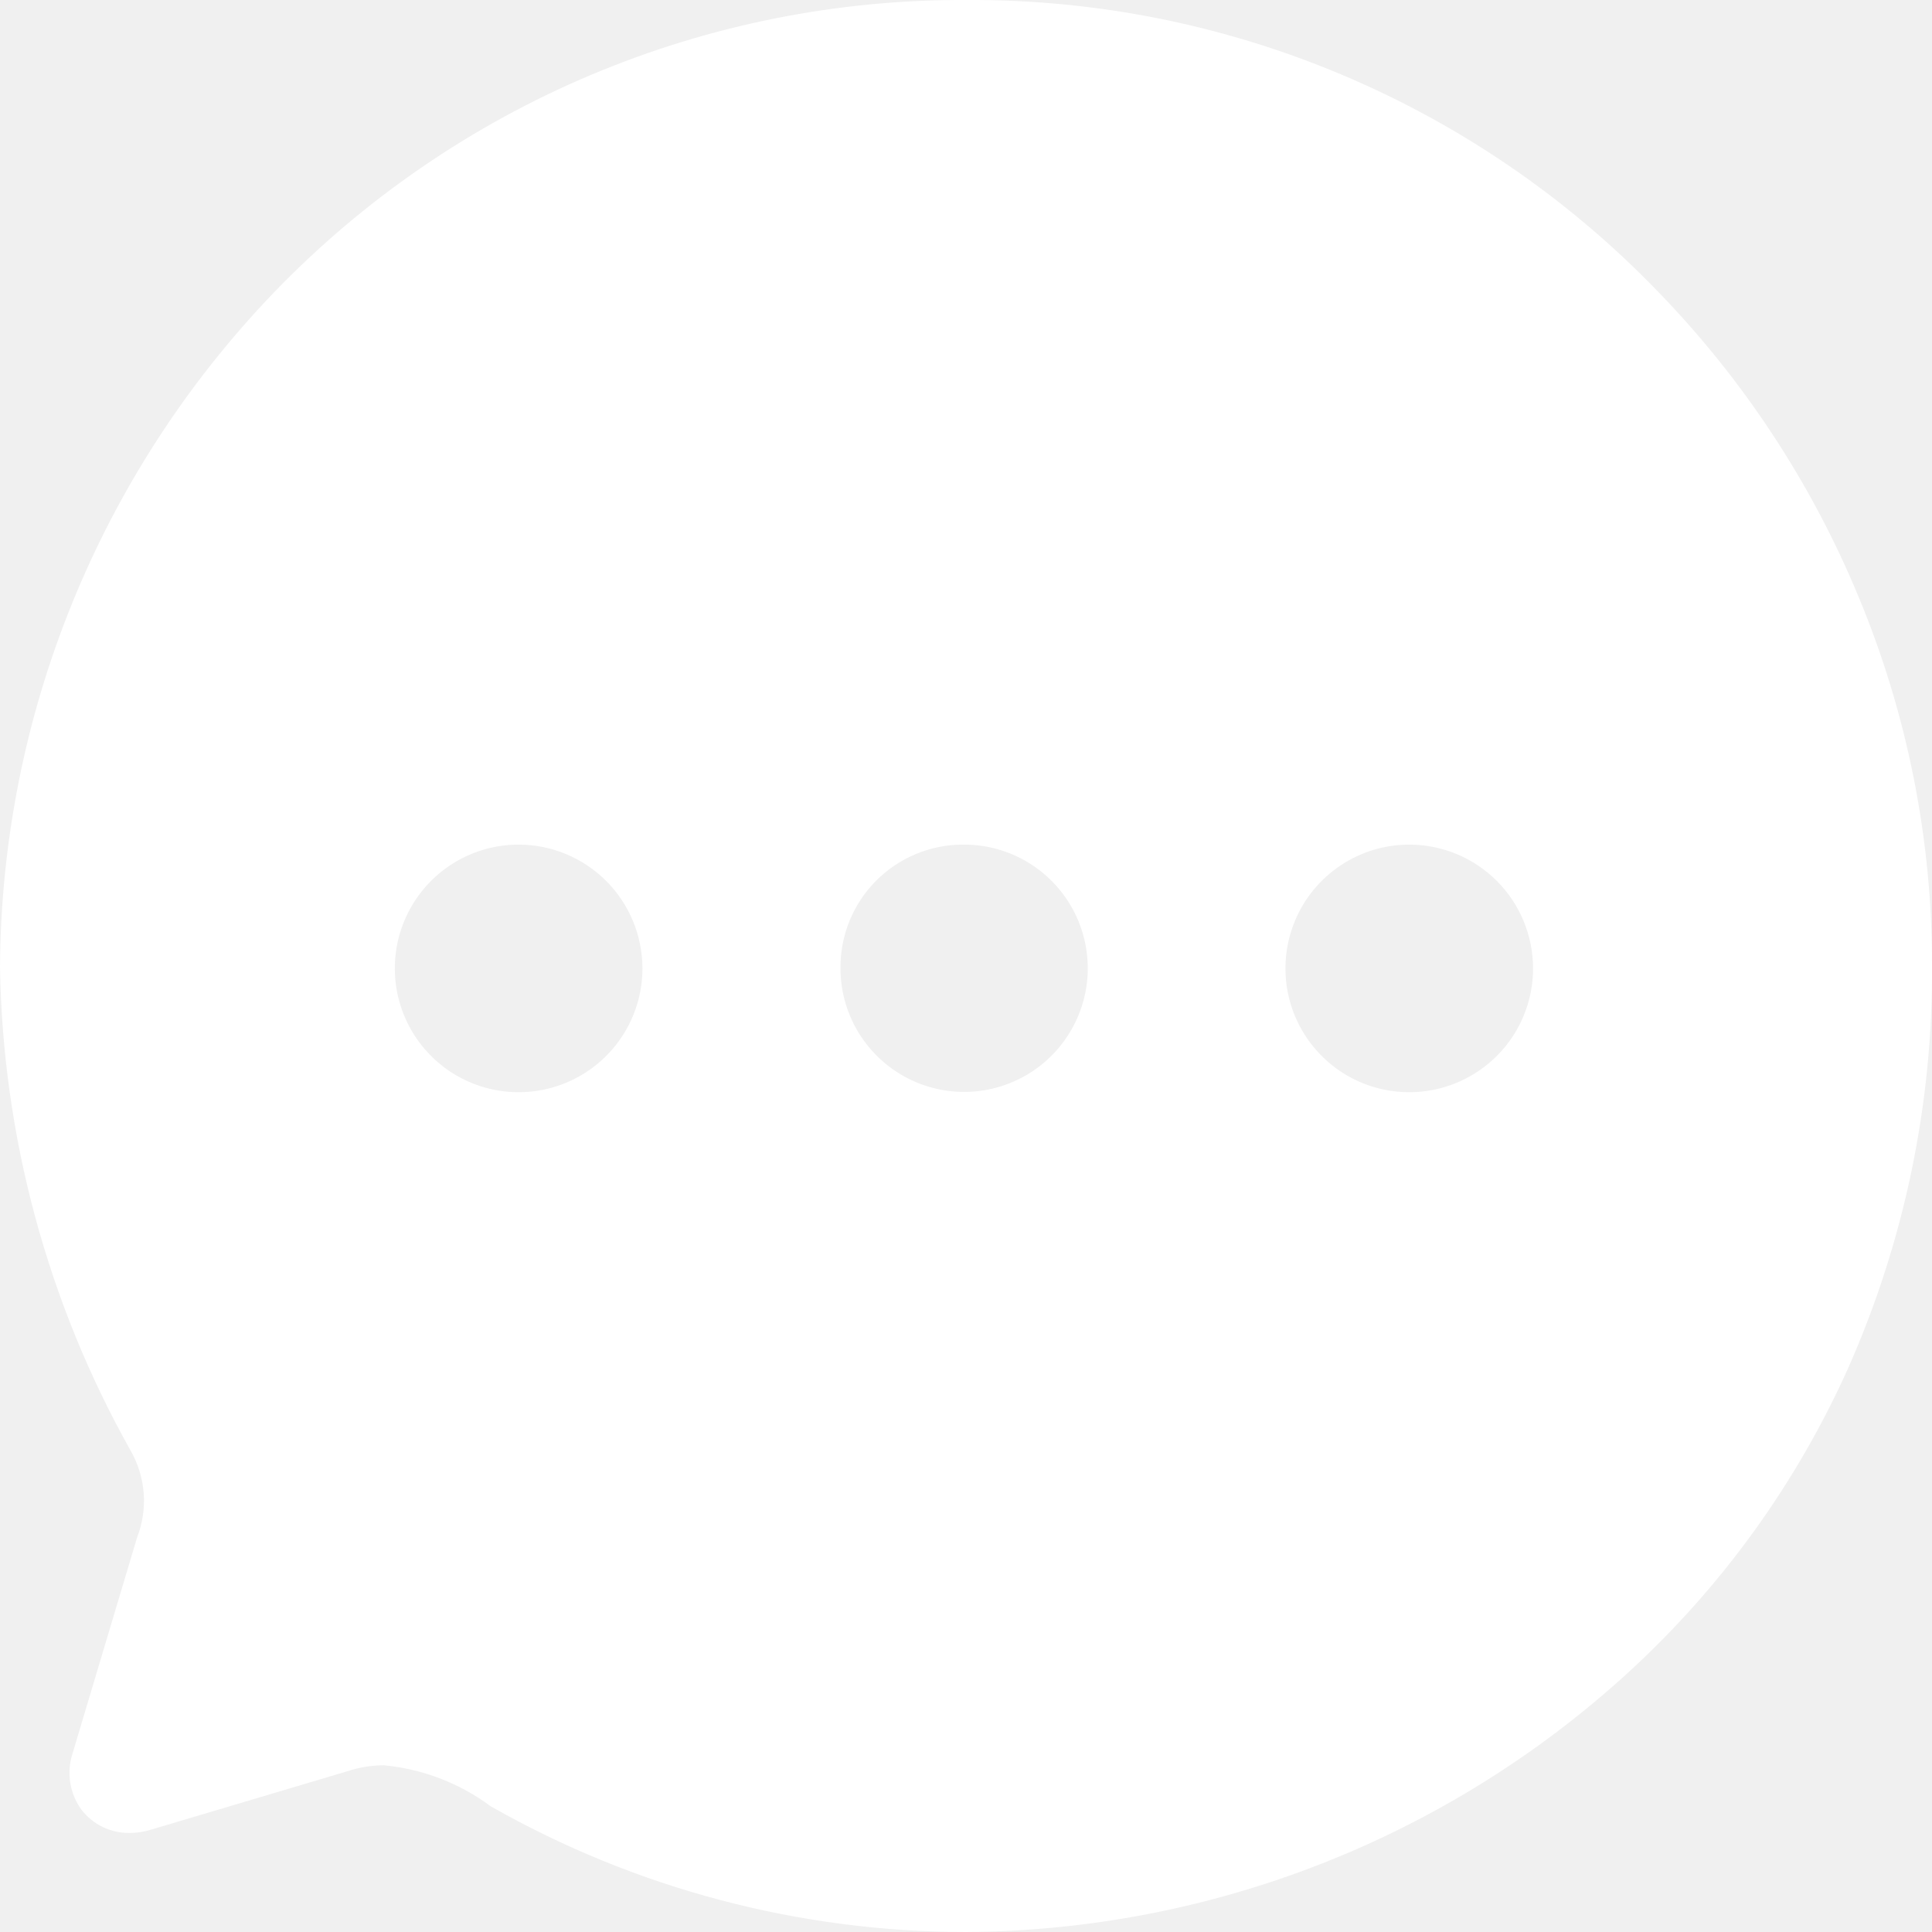
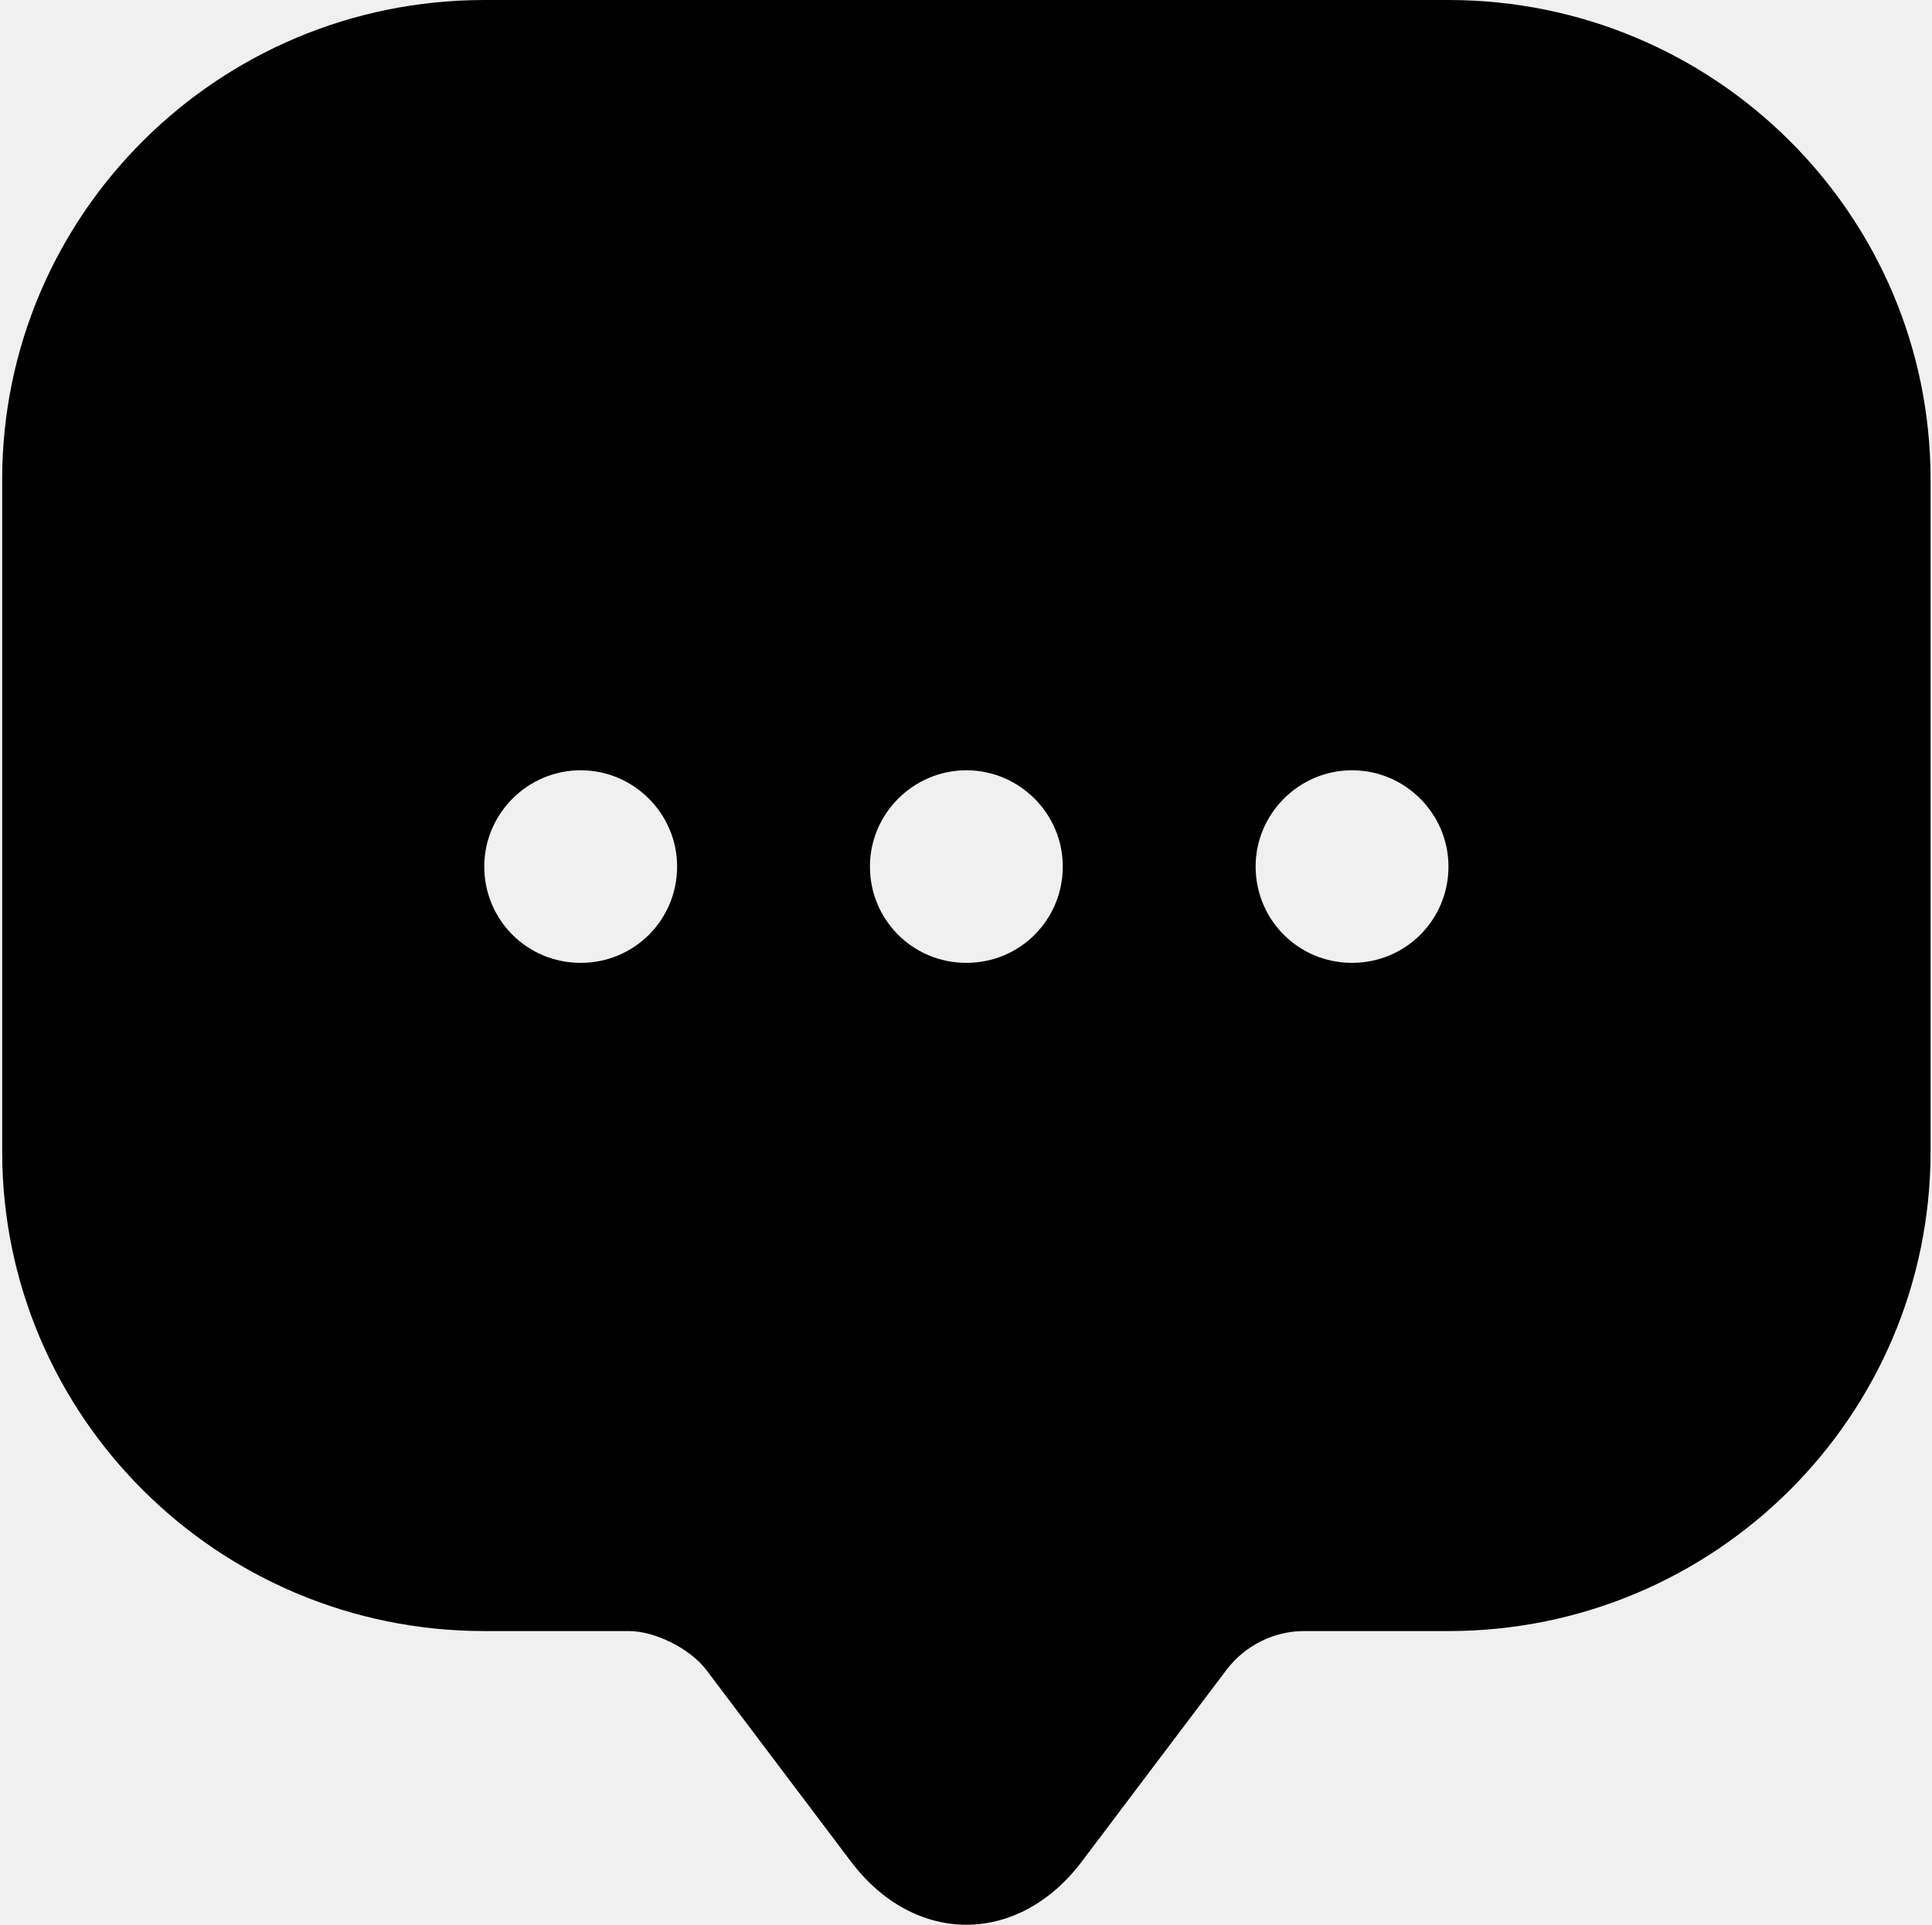
- <svg xmlns="http://www.w3.org/2000/svg" width="55" height="55" viewBox="0 0 55 55" fill="none">
-   <g clip-path="url(#clip0_3_11)">
-     <path d="M27.5 55C22.756 54.999 18.093 53.766 13.969 51.421C13.081 50.761 12.028 50.358 10.927 50.254C10.569 50.255 10.213 50.314 9.874 50.428L4.316 52.082C4.115 52.146 3.906 52.179 3.695 52.18C3.43 52.184 3.168 52.127 2.929 52.013C2.69 51.898 2.482 51.729 2.32 51.52C2.155 51.294 2.046 51.033 2.001 50.757C1.956 50.481 1.977 50.198 2.061 49.932L3.905 43.761C4.06 43.361 4.123 42.931 4.09 42.502C4.056 42.074 3.928 41.658 3.713 41.286C1.355 37.084 0.079 32.36 0 27.542C0.037 20.379 2.825 13.505 7.786 8.339C10.343 5.681 13.415 3.571 16.813 2.137C20.211 0.704 23.866 -0.023 27.554 -0C31.204 -0.015 34.819 0.706 38.184 2.121C41.548 3.536 44.592 5.615 47.134 8.234C49.599 10.757 51.559 13.727 52.908 16.986C54.29 20.304 55.002 23.863 55 27.458C55.029 31.407 54.218 35.318 52.621 38.93C51.149 42.217 49.02 45.168 46.365 47.601C41.212 52.322 34.488 54.959 27.5 55ZM40.123 24.044C39.426 24.044 38.744 24.249 38.164 24.636C37.584 25.023 37.131 25.573 36.864 26.217C36.596 26.861 36.526 27.57 36.661 28.254C36.797 28.938 37.132 29.566 37.625 30.059C38.117 30.553 38.745 30.889 39.429 31.025C40.113 31.161 40.822 31.092 41.466 30.825C42.11 30.559 42.661 30.107 43.049 29.527C43.436 28.948 43.643 28.266 43.643 27.569C43.642 26.635 43.272 25.739 42.612 25.079C41.952 24.418 41.057 24.046 40.123 24.044ZM27.393 24.044C26.47 24.05 25.587 24.421 24.937 25.076C24.287 25.732 23.924 26.619 23.927 27.542C23.922 28.239 24.125 28.922 24.509 29.503C24.893 30.085 25.441 30.54 26.084 30.81C26.726 31.08 27.435 31.153 28.119 31.02C28.803 30.886 29.433 30.553 29.927 30.061C30.422 29.57 30.759 28.943 30.897 28.259C31.035 27.576 30.966 26.867 30.701 26.223C30.435 25.578 29.984 25.027 29.404 24.639C28.825 24.251 28.144 24.044 27.447 24.044H27.394H27.393ZM14.769 24.044C14.071 24.044 13.389 24.249 12.809 24.636C12.229 25.023 11.777 25.573 11.509 26.217C11.242 26.861 11.171 27.57 11.307 28.254C11.443 28.938 11.778 29.566 12.271 30.059C12.763 30.553 13.391 30.889 14.075 31.025C14.759 31.161 15.468 31.092 16.112 30.825C16.756 30.559 17.307 30.107 17.694 29.527C18.082 28.948 18.289 28.266 18.289 27.569C18.288 26.635 17.917 25.74 17.257 25.079C16.597 24.418 15.702 24.046 14.769 24.044Z" fill="white" />
-   </g>
-   <defs>
-     <clipPath id="clip0_3_11">
-       <rect width="55" height="55" fill="white" />
-     </clipPath>
-   </defs>
+ <svg xmlns="http://www.w3.org/2000/svg" width="535" height="533" viewBox="0 0 535 533" fill="none">
+   <path d="M401.102 0H134.102C60.41 0 0.602 59.459 0.602 132.783V292.23V318.893C0.602 392.218 60.41 451.677 134.102 451.677H174.152C181.361 451.677 190.973 456.476 195.512 462.342L235.562 515.402C253.184 538.866 282.02 538.866 299.642 515.402L339.692 462.342C344.765 455.676 352.775 451.677 361.052 451.677H401.102C474.794 451.677 534.602 392.218 534.602 318.893V132.783C534.602 59.459 474.794 0 401.102 0ZM160.802 266.633C145.85 266.633 134.102 254.635 134.102 239.97C134.102 225.305 146.117 213.307 160.802 213.307C175.487 213.307 187.502 225.305 187.502 239.97C187.502 254.635 175.754 266.633 160.802 266.633ZM267.602 266.633C252.65 266.633 240.902 254.635 240.902 239.97C240.902 225.305 252.917 213.307 267.602 213.307C282.287 213.307 294.302 225.305 294.302 239.97C294.302 254.635 282.554 266.633 267.602 266.633ZM374.402 266.633C359.45 266.633 347.702 254.635 347.702 239.97C347.702 225.305 359.717 213.307 374.402 213.307C389.087 213.307 401.102 225.305 401.102 239.97C401.102 254.635 389.354 266.633 374.402 266.633Z" fill="black" />
</svg>
